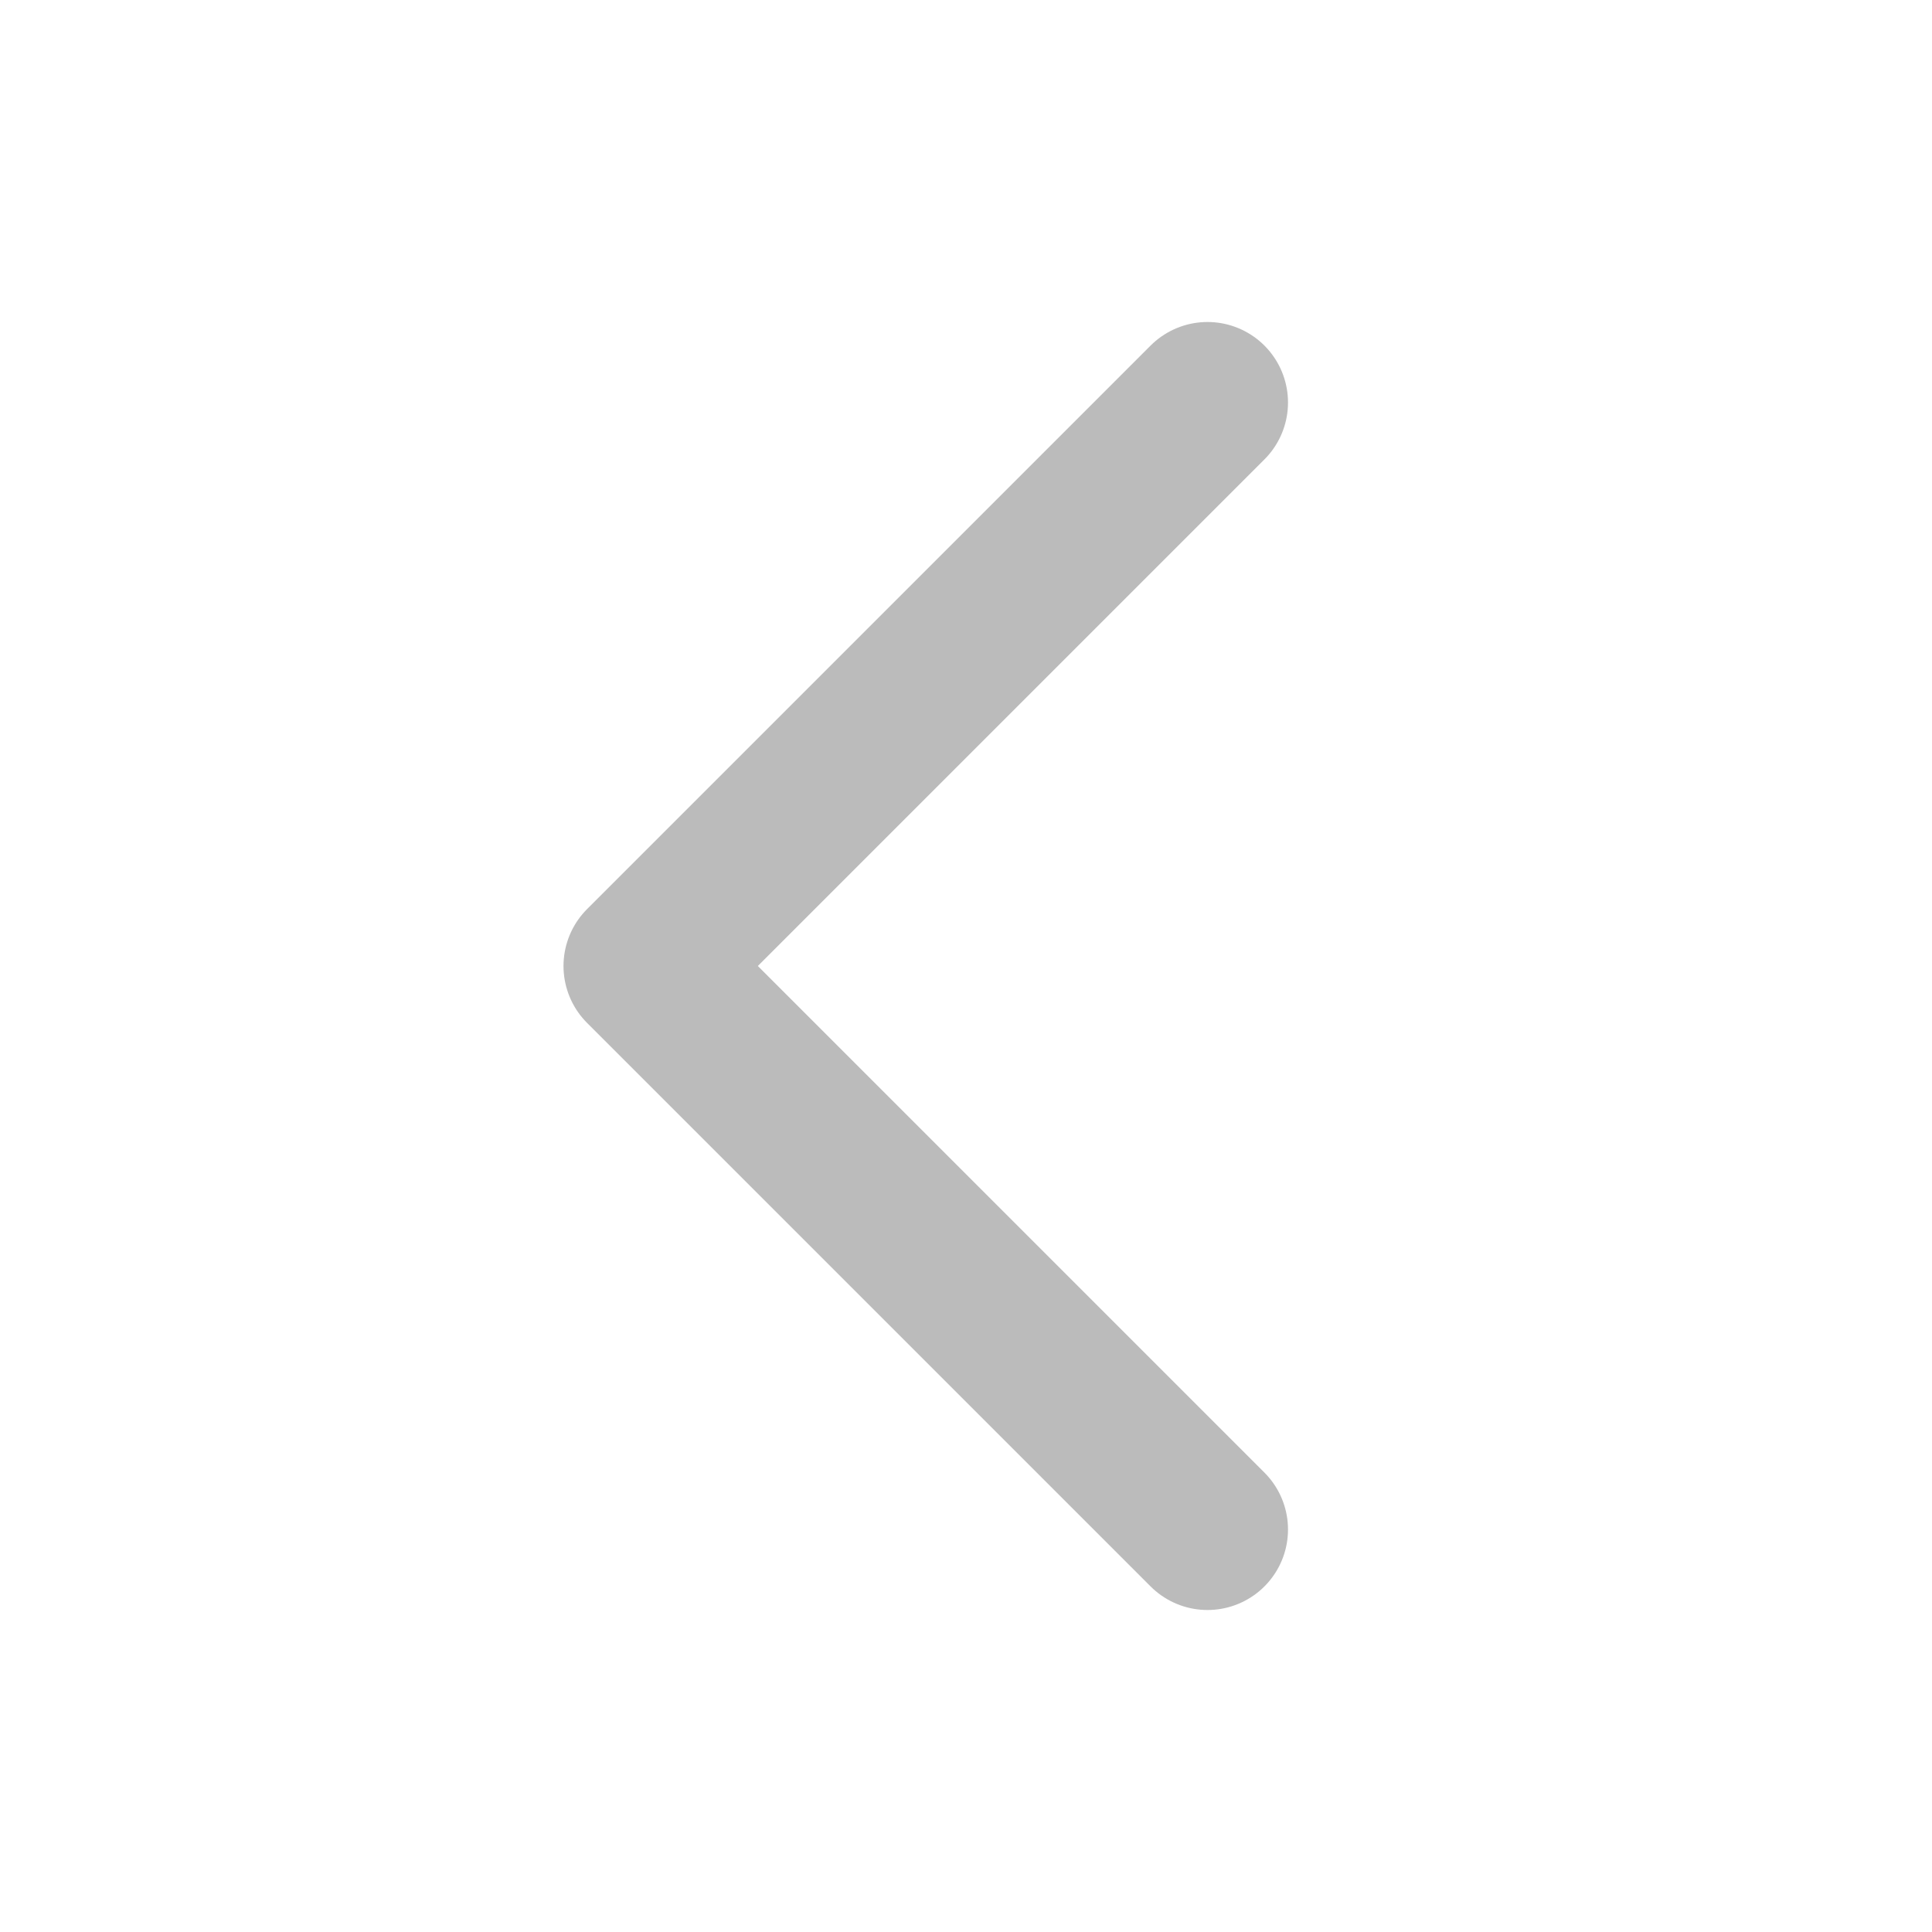
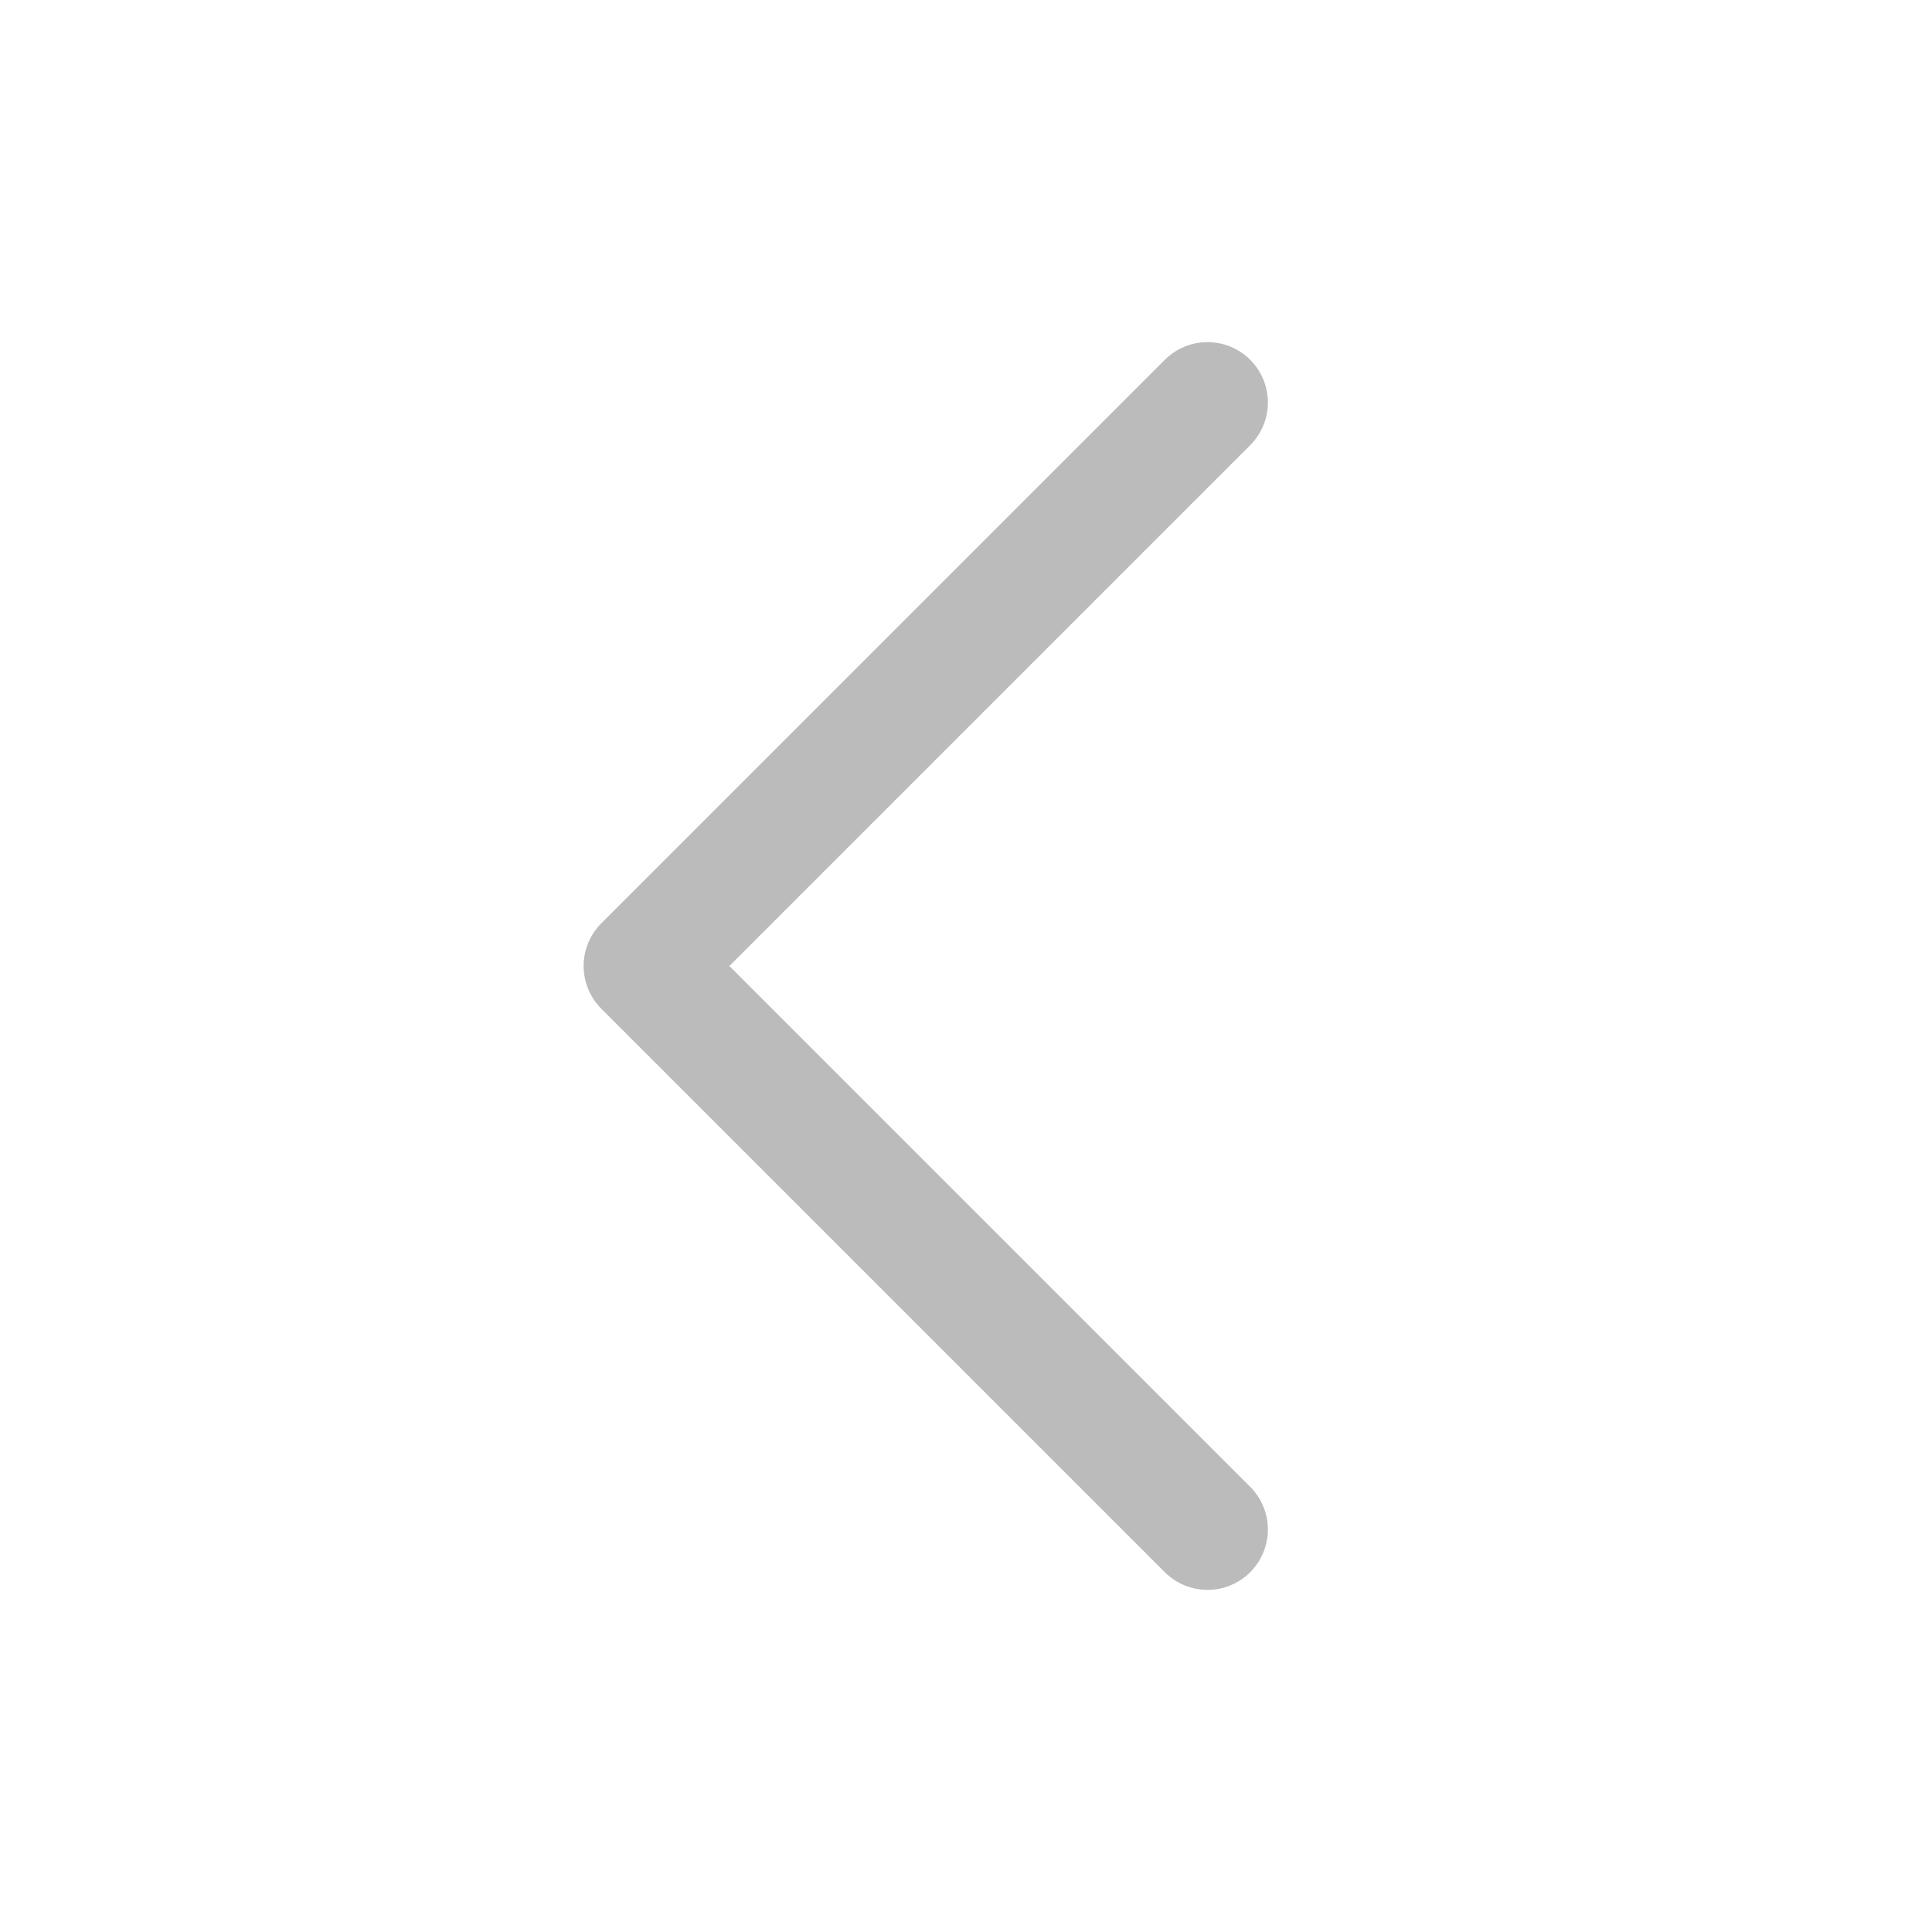
<svg xmlns="http://www.w3.org/2000/svg" width="36px" height="36px" class="h-6 w-6" fill="none" viewBox="0 0 24 24" stroke="#bbb">
-   <path stroke-linecap="round" stroke-linejoin="round" stroke-width="2" d="M15 19l-7-7 7-7" />
+   <path stroke-linecap="round" stroke-linejoin="round" stroke-width="1.5" d="M15 19l-7-7 7-7" />
</svg>
